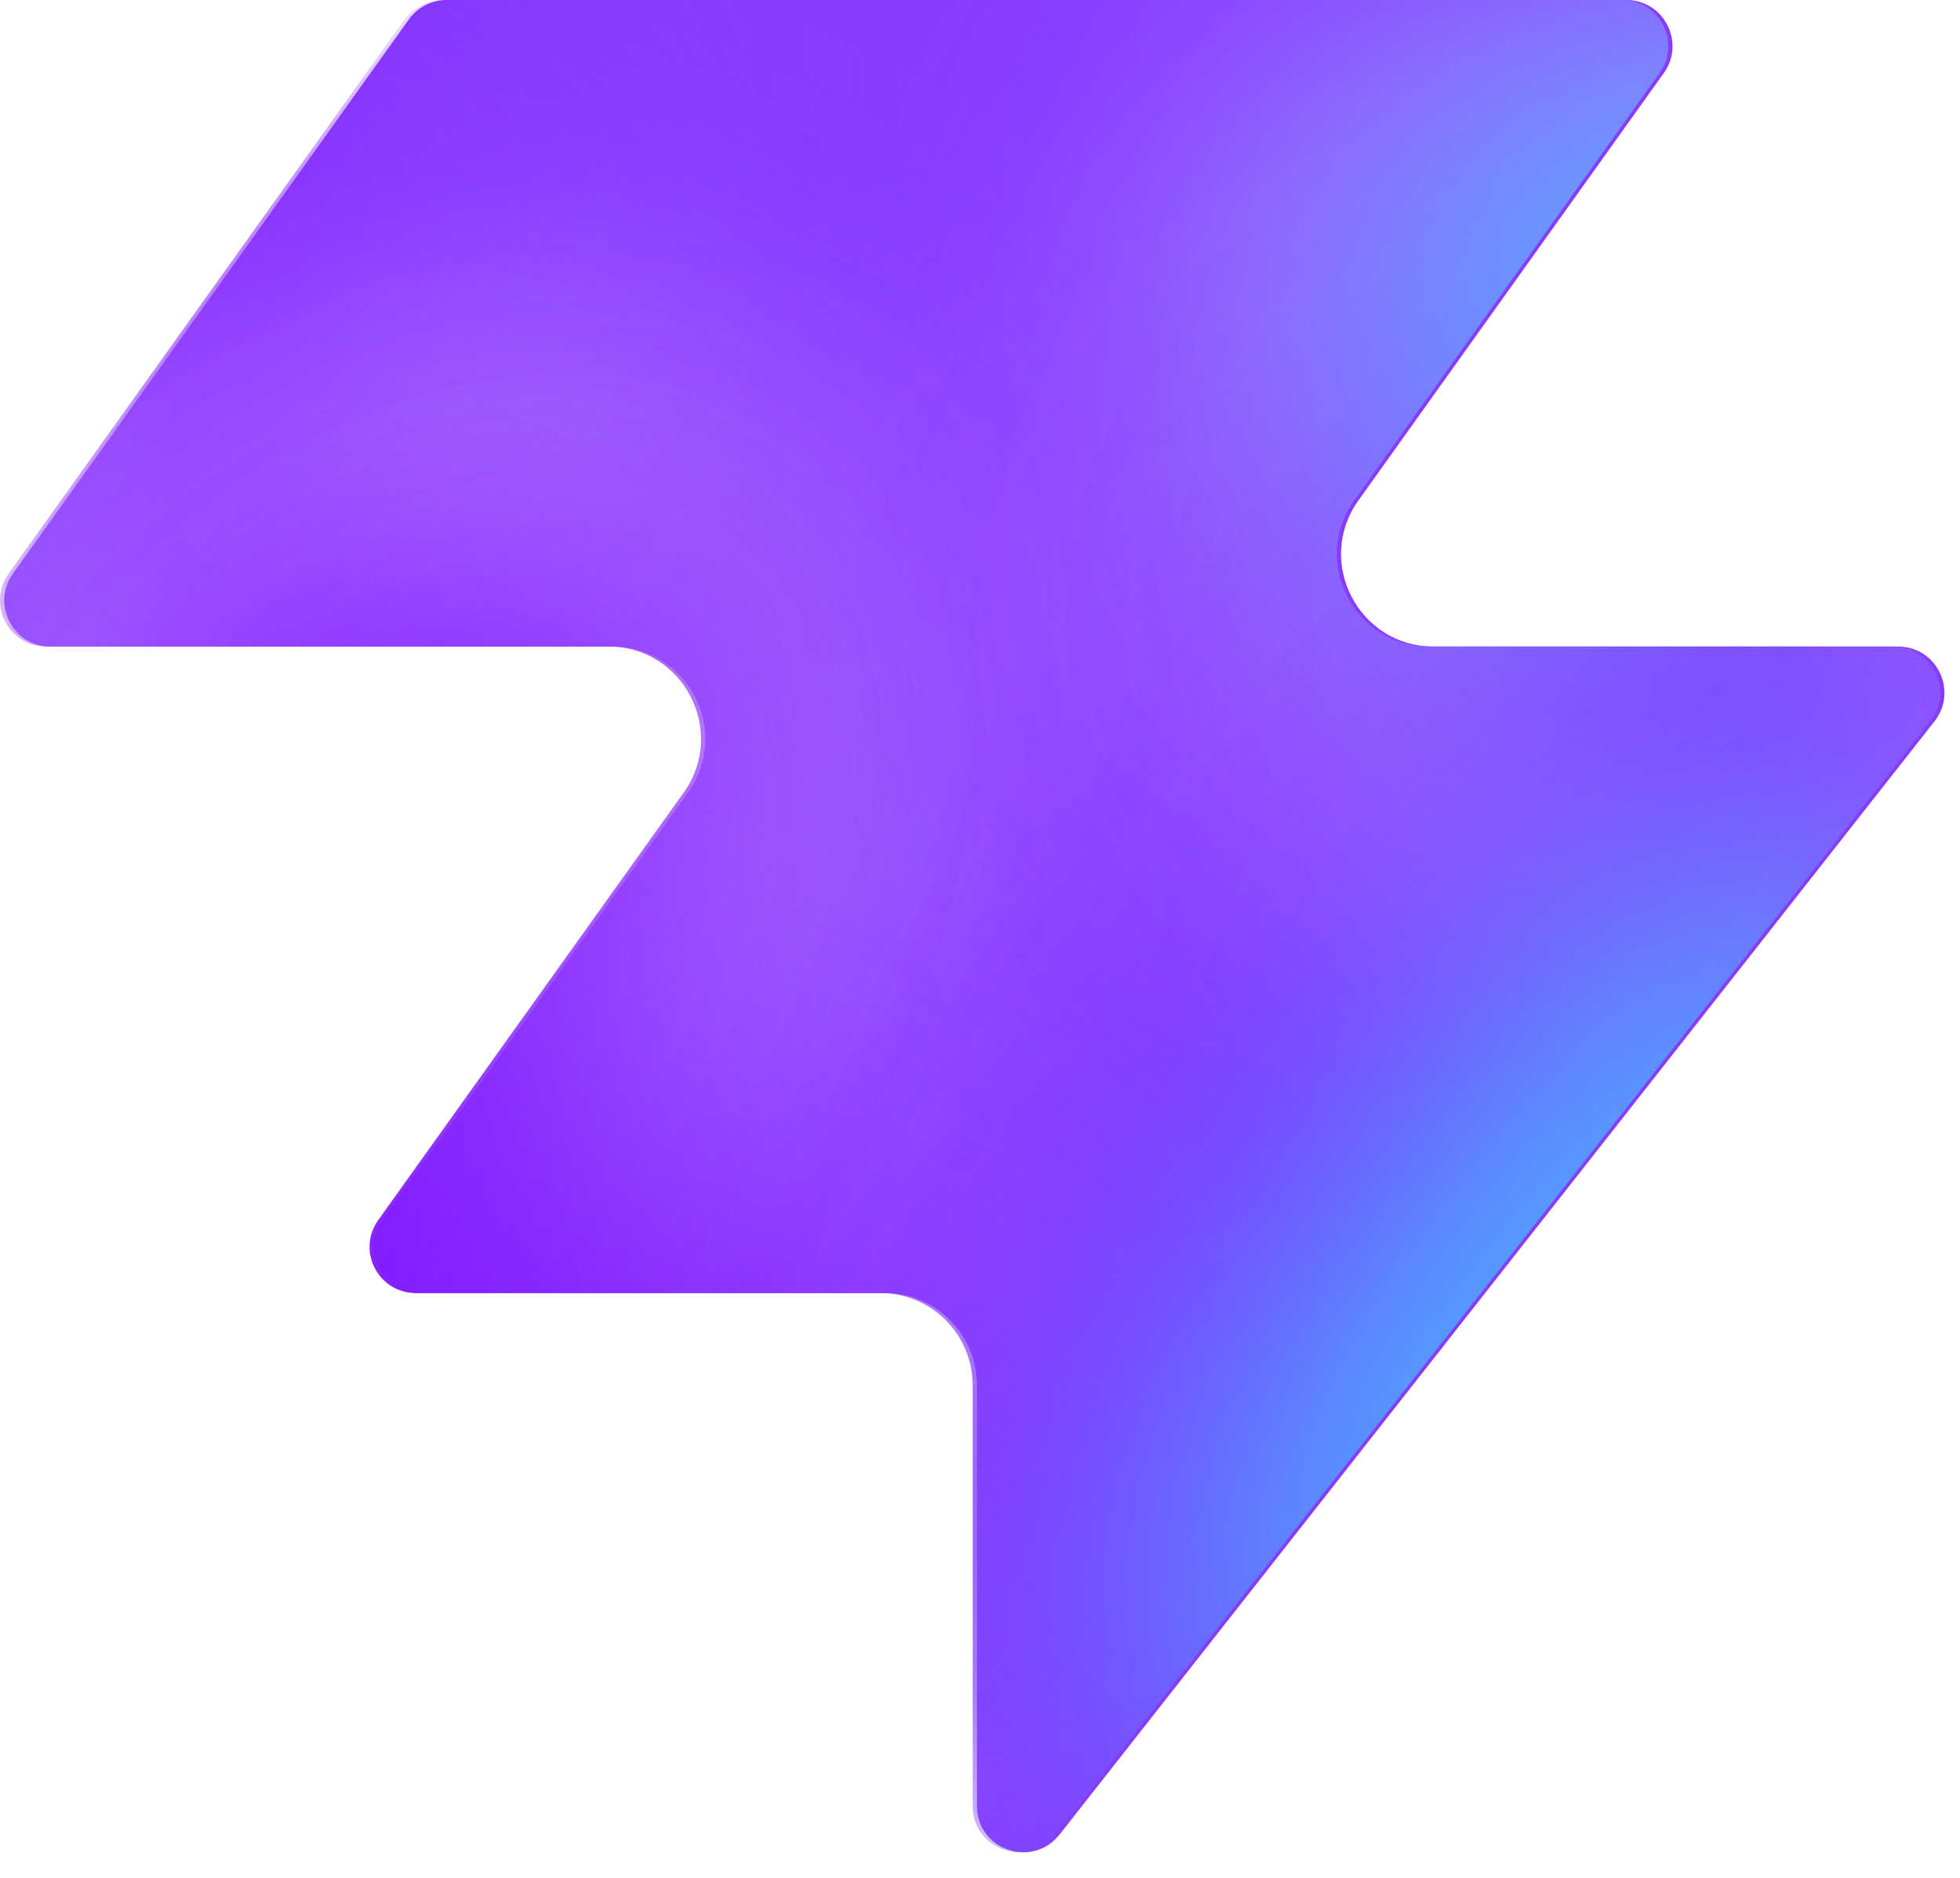
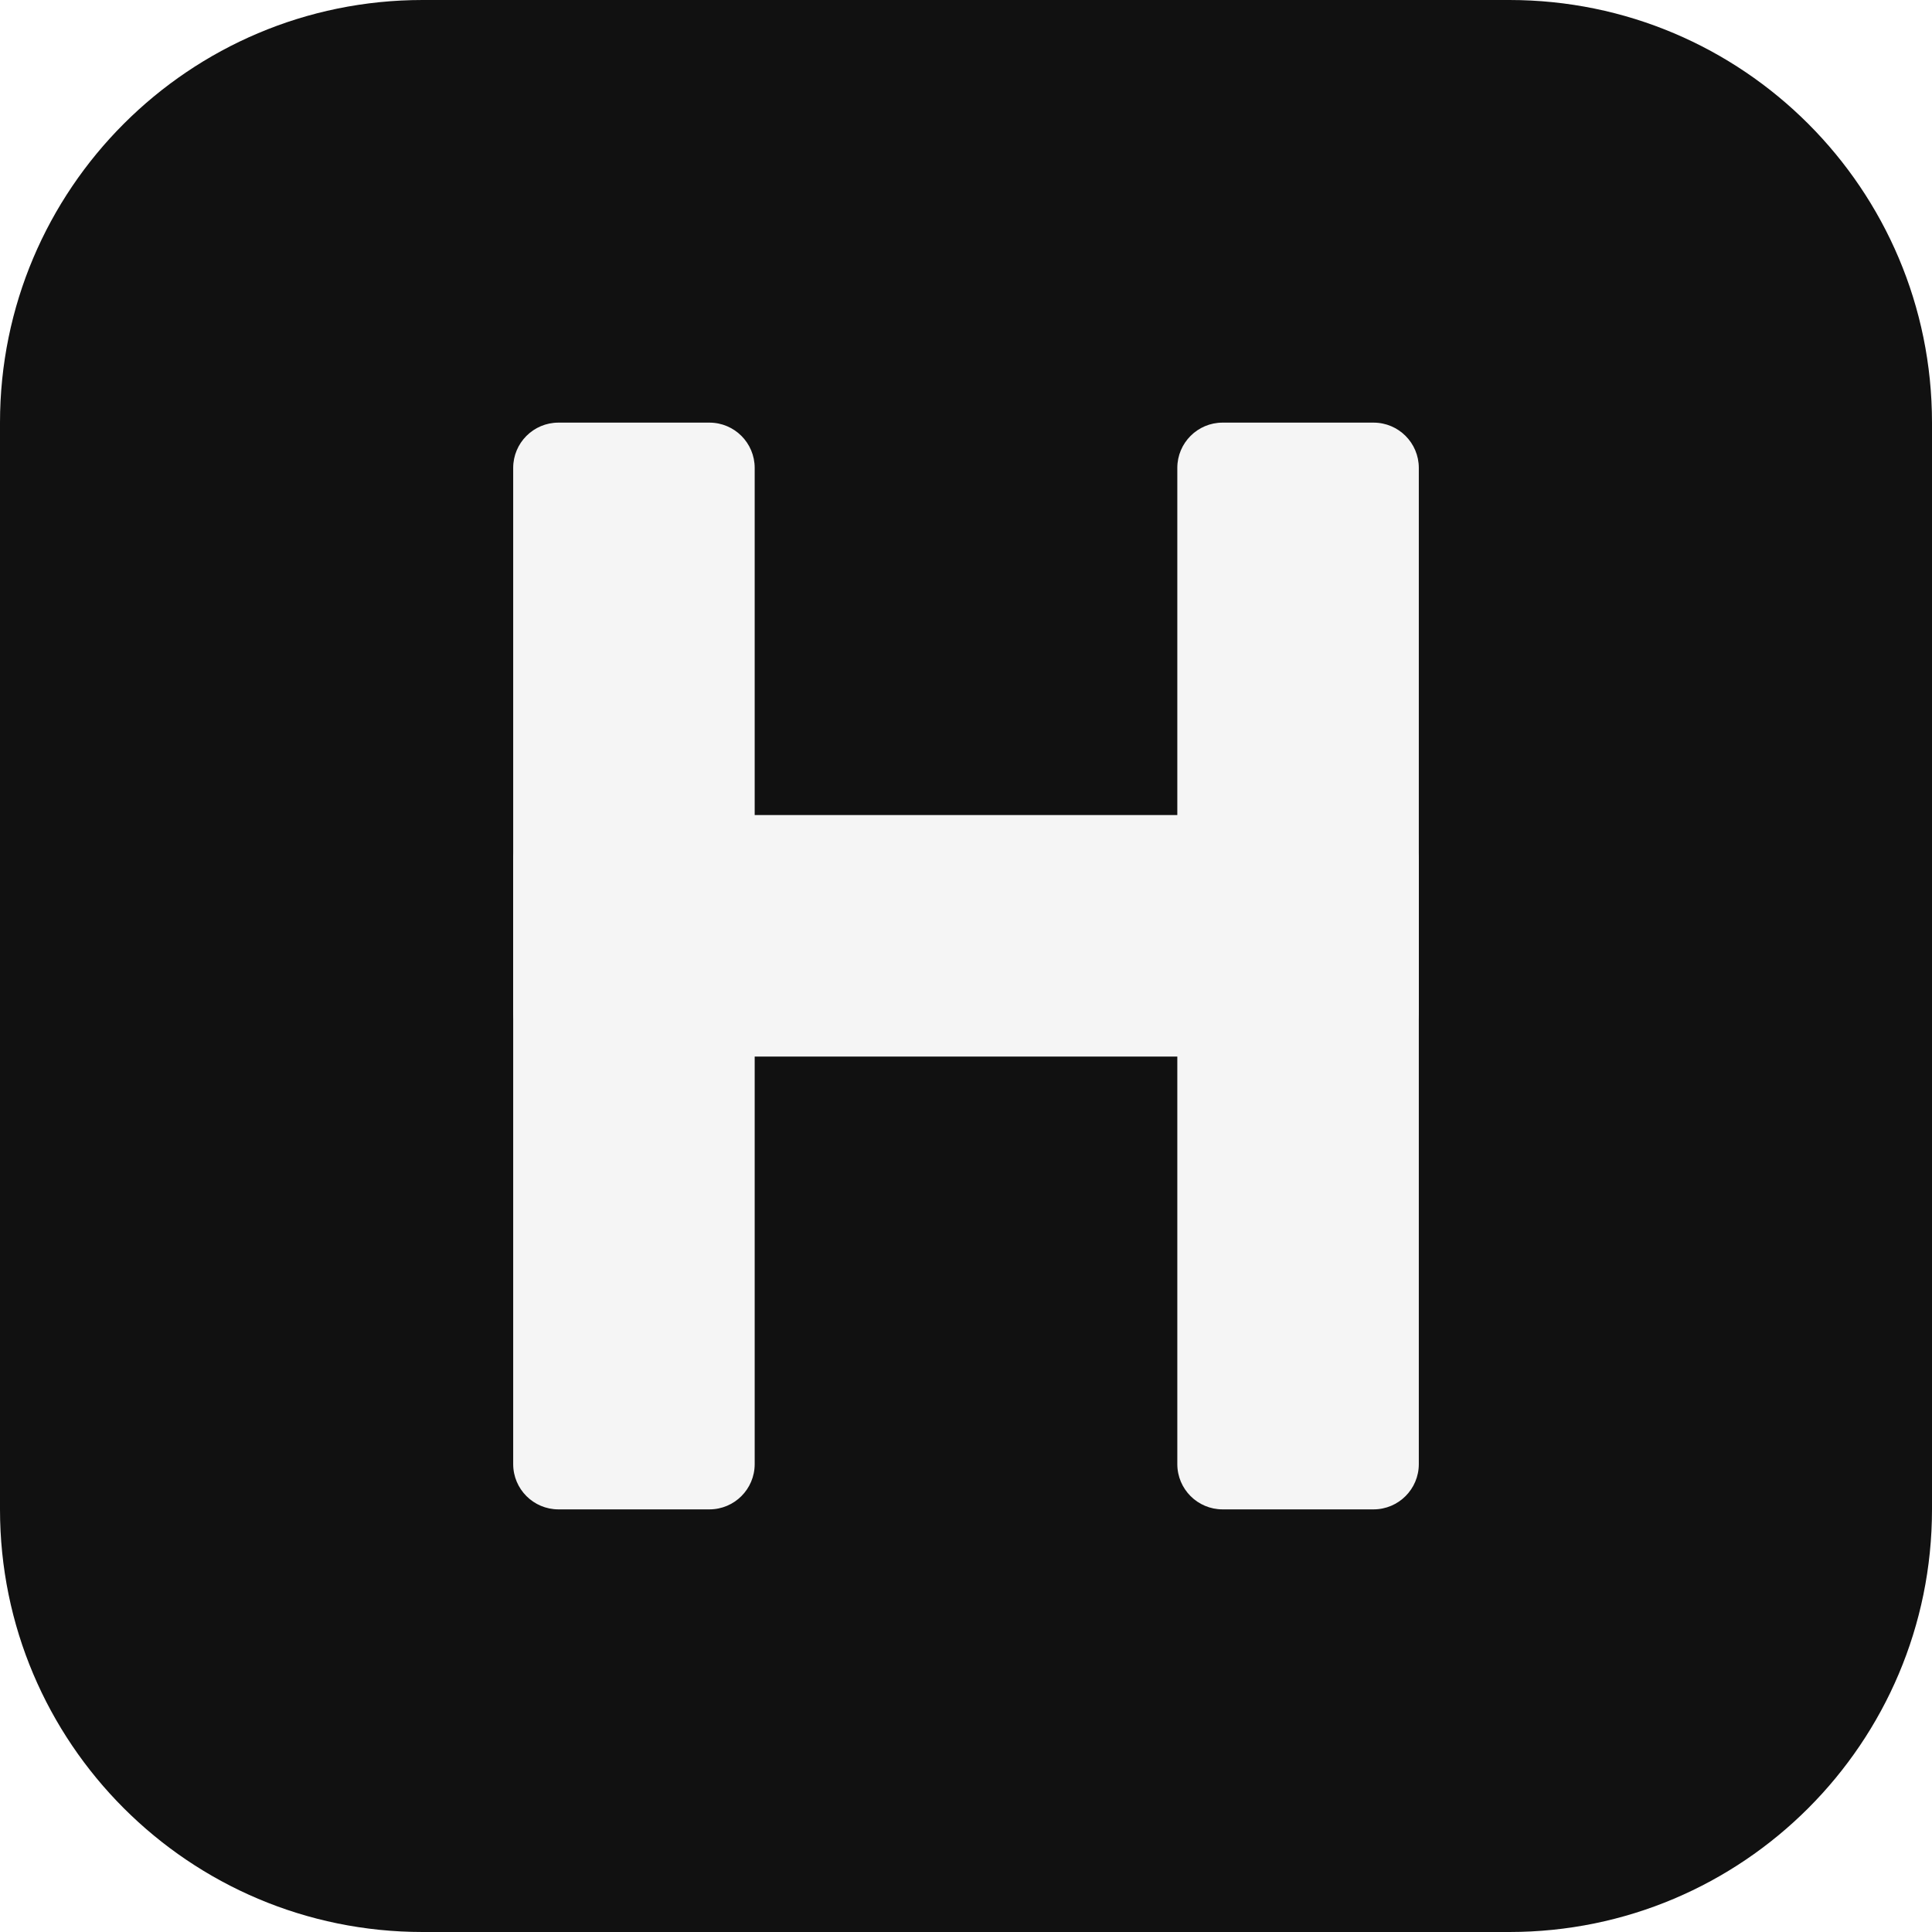
- <svg xmlns="http://www.w3.org/2000/svg" width="48" height="46" fill="none" viewBox="0 0 48 46">
-   <path fill="#863bff" d="M25.946 44.938c-.664.845-2.021.375-2.021-.698V33.937a2.26 2.26 0 0 0-2.262-2.262H10.287c-.92 0-1.456-1.04-.92-1.788l7.48-10.471c1.07-1.497 0-3.578-1.842-3.578H1.237c-.92 0-1.456-1.04-.92-1.788L10.013.474c.214-.297.556-.474.92-.474h28.894c.92 0 1.456 1.04.92 1.788l-7.48 10.471c-1.07 1.498 0 3.579 1.842 3.579h11.377c.943 0 1.473 1.088.89 1.83L25.947 44.94z" style="fill:#863bff;fill:color(display-p3 .525 .23 1);fill-opacity:1" />
-   <mask id="a" width="48" height="46" x="0" y="0" maskUnits="userSpaceOnUse" style="mask-type:alpha">
-     <path fill="#000" d="M25.842 44.938c-.664.844-2.021.375-2.021-.698V33.937a2.26 2.26 0 0 0-2.262-2.262H10.183c-.92 0-1.456-1.04-.92-1.788l7.48-10.471c1.07-1.498 0-3.579-1.842-3.579H1.133c-.92 0-1.456-1.04-.92-1.787L9.91.473c.214-.297.556-.474.92-.474h28.894c.92 0 1.456 1.04.92 1.788l-7.48 10.471c-1.07 1.498 0 3.578 1.842 3.578h11.377c.943 0 1.473 1.088.89 1.832L25.843 44.94z" style="fill:#000;fill-opacity:1" />
-   </mask>
-   <g mask="url(#a)">
-     <g filter="url(#b)">
-       <ellipse cx="5.508" cy="14.704" fill="#ede6ff" rx="5.508" ry="14.704" style="fill:#ede6ff;fill:color(display-p3 .927 .903 1);fill-opacity:1" transform="matrix(.00324 1 1 -.00324 -4.47 31.516)" />
-     </g>
-     <g filter="url(#c)">
-       <ellipse cx="10.399" cy="29.851" fill="#ede6ff" rx="10.399" ry="29.851" style="fill:#ede6ff;fill:color(display-p3 .927 .903 1);fill-opacity:1" transform="matrix(.00324 1 1 -.00324 -39.328 7.883)" />
-     </g>
-     <g filter="url(#d)">
-       <ellipse cx="5.508" cy="30.487" fill="#7e14ff" rx="5.508" ry="30.487" style="fill:#7e14ff;fill:color(display-p3 .492 .077 1);fill-opacity:1" transform="rotate(89.814 -25.913 -14.639)scale(1 -1)" />
-     </g>
-     <g filter="url(#e)">
-       <ellipse cx="5.508" cy="30.599" fill="#7e14ff" rx="5.508" ry="30.599" style="fill:#7e14ff;fill:color(display-p3 .492 .077 1);fill-opacity:1" transform="rotate(89.814 -32.644 -3.334)scale(1 -1)" />
-     </g>
-     <g filter="url(#f)">
-       <ellipse cx="5.508" cy="30.599" fill="#7e14ff" rx="5.508" ry="30.599" style="fill:#7e14ff;fill:color(display-p3 .492 .077 1);fill-opacity:1" transform="matrix(.00324 1 1 -.00324 -34.34 30.47)" />
-     </g>
-     <g filter="url(#g)">
-       <ellipse cx="14.072" cy="22.078" fill="#ede6ff" rx="14.072" ry="22.078" style="fill:#ede6ff;fill:color(display-p3 .927 .903 1);fill-opacity:1" transform="rotate(93.35 24.506 48.493)scale(-1 1)" />
-     </g>
-     <g filter="url(#h)">
-       <ellipse cx="3.47" cy="21.501" fill="#7e14ff" rx="3.47" ry="21.501" style="fill:#7e14ff;fill:color(display-p3 .492 .077 1);fill-opacity:1" transform="rotate(89.009 28.708 47.59)scale(-1 1)" />
-     </g>
-     <g filter="url(#i)">
-       <ellipse cx="3.47" cy="21.501" fill="#7e14ff" rx="3.47" ry="21.501" style="fill:#7e14ff;fill:color(display-p3 .492 .077 1);fill-opacity:1" transform="rotate(89.009 28.708 47.59)scale(-1 1)" />
-     </g>
-     <g filter="url(#j)">
-       <ellipse cx=".387" cy="8.972" fill="#7e14ff" rx="4.407" ry="29.108" style="fill:#7e14ff;fill:color(display-p3 .492 .077 1);fill-opacity:1" transform="rotate(39.51 .387 8.972)" />
-     </g>
-     <g filter="url(#k)">
-       <ellipse cx="47.523" cy="-6.092" fill="#7e14ff" rx="4.407" ry="29.108" style="fill:#7e14ff;fill:color(display-p3 .492 .077 1);fill-opacity:1" transform="rotate(37.892 47.523 -6.092)" />
-     </g>
-     <g filter="url(#l)">
-       <ellipse cx="41.412" cy="6.333" fill="#47bfff" rx="5.971" ry="9.665" style="fill:#47bfff;fill:color(display-p3 .28 .748 1);fill-opacity:1" transform="rotate(37.892 41.412 6.333)" />
-     </g>
-     <g filter="url(#m)">
-       <ellipse cx="-1.879" cy="38.332" fill="#7e14ff" rx="4.407" ry="29.108" style="fill:#7e14ff;fill:color(display-p3 .492 .077 1);fill-opacity:1" transform="rotate(37.892 -1.88 38.332)" />
-     </g>
-     <g filter="url(#n)">
-       <ellipse cx="-1.879" cy="38.332" fill="#7e14ff" rx="4.407" ry="29.108" style="fill:#7e14ff;fill:color(display-p3 .492 .077 1);fill-opacity:1" transform="rotate(37.892 -1.88 38.332)" />
-     </g>
-     <g filter="url(#o)">
-       <ellipse cx="35.651" cy="29.907" fill="#7e14ff" rx="4.407" ry="29.108" style="fill:#7e14ff;fill:color(display-p3 .492 .077 1);fill-opacity:1" transform="rotate(37.892 35.651 29.907)" />
-     </g>
-     <g filter="url(#p)">
-       <ellipse cx="38.418" cy="32.4" fill="#47bfff" rx="5.971" ry="15.297" style="fill:#47bfff;fill:color(display-p3 .28 .748 1);fill-opacity:1" transform="rotate(37.892 38.418 32.4)" />
-     </g>
-   </g>
-   <defs>
-     <filter id="b" width="60.045" height="41.654" x="-19.77" y="16.149" color-interpolation-filters="sRGB" filterUnits="userSpaceOnUse">
-       <feFlood flood-opacity="0" result="BackgroundImageFix" />
-       <feBlend in="SourceGraphic" in2="BackgroundImageFix" result="shape" />
-       <feGaussianBlur result="effect1_foregroundBlur_2002_17158" stdDeviation="7.659" />
-     </filter>
-     <filter id="c" width="90.34" height="51.437" x="-54.613" y="-7.533" color-interpolation-filters="sRGB" filterUnits="userSpaceOnUse">
-       <feFlood flood-opacity="0" result="BackgroundImageFix" />
-       <feBlend in="SourceGraphic" in2="BackgroundImageFix" result="shape" />
-       <feGaussianBlur result="effect1_foregroundBlur_2002_17158" stdDeviation="7.659" />
-     </filter>
-     <filter id="d" width="79.355" height="29.4" x="-49.64" y="2.03" color-interpolation-filters="sRGB" filterUnits="userSpaceOnUse">
-       <feFlood flood-opacity="0" result="BackgroundImageFix" />
-       <feBlend in="SourceGraphic" in2="BackgroundImageFix" result="shape" />
-       <feGaussianBlur result="effect1_foregroundBlur_2002_17158" stdDeviation="4.596" />
-     </filter>
-     <filter id="e" width="79.579" height="29.4" x="-45.045" y="20.029" color-interpolation-filters="sRGB" filterUnits="userSpaceOnUse">
-       <feFlood flood-opacity="0" result="BackgroundImageFix" />
-       <feBlend in="SourceGraphic" in2="BackgroundImageFix" result="shape" />
-       <feGaussianBlur result="effect1_foregroundBlur_2002_17158" stdDeviation="4.596" />
-     </filter>
-     <filter id="f" width="79.579" height="29.4" x="-43.513" y="21.178" color-interpolation-filters="sRGB" filterUnits="userSpaceOnUse">
-       <feFlood flood-opacity="0" result="BackgroundImageFix" />
-       <feBlend in="SourceGraphic" in2="BackgroundImageFix" result="shape" />
-       <feGaussianBlur result="effect1_foregroundBlur_2002_17158" stdDeviation="4.596" />
-     </filter>
-     <filter id="g" width="74.749" height="58.852" x="15.756" y="-17.901" color-interpolation-filters="sRGB" filterUnits="userSpaceOnUse">
-       <feFlood flood-opacity="0" result="BackgroundImageFix" />
-       <feBlend in="SourceGraphic" in2="BackgroundImageFix" result="shape" />
-       <feGaussianBlur result="effect1_foregroundBlur_2002_17158" stdDeviation="7.659" />
-     </filter>
-     <filter id="h" width="61.377" height="25.362" x="23.548" y="2.284" color-interpolation-filters="sRGB" filterUnits="userSpaceOnUse">
-       <feFlood flood-opacity="0" result="BackgroundImageFix" />
-       <feBlend in="SourceGraphic" in2="BackgroundImageFix" result="shape" />
-       <feGaussianBlur result="effect1_foregroundBlur_2002_17158" stdDeviation="4.596" />
-     </filter>
-     <filter id="i" width="61.377" height="25.362" x="23.548" y="2.284" color-interpolation-filters="sRGB" filterUnits="userSpaceOnUse">
-       <feFlood flood-opacity="0" result="BackgroundImageFix" />
-       <feBlend in="SourceGraphic" in2="BackgroundImageFix" result="shape" />
-       <feGaussianBlur result="effect1_foregroundBlur_2002_17158" stdDeviation="4.596" />
-     </filter>
-     <filter id="j" width="56.045" height="63.649" x="-27.636" y="-22.853" color-interpolation-filters="sRGB" filterUnits="userSpaceOnUse">
-       <feFlood flood-opacity="0" result="BackgroundImageFix" />
-       <feBlend in="SourceGraphic" in2="BackgroundImageFix" result="shape" />
-       <feGaussianBlur result="effect1_foregroundBlur_2002_17158" stdDeviation="4.596" />
-     </filter>
-     <filter id="k" width="54.814" height="64.646" x="20.116" y="-38.415" color-interpolation-filters="sRGB" filterUnits="userSpaceOnUse">
-       <feFlood flood-opacity="0" result="BackgroundImageFix" />
-       <feBlend in="SourceGraphic" in2="BackgroundImageFix" result="shape" />
-       <feGaussianBlur result="effect1_foregroundBlur_2002_17158" stdDeviation="4.596" />
-     </filter>
-     <filter id="l" width="33.541" height="35.313" x="24.641" y="-11.323" color-interpolation-filters="sRGB" filterUnits="userSpaceOnUse">
-       <feFlood flood-opacity="0" result="BackgroundImageFix" />
-       <feBlend in="SourceGraphic" in2="BackgroundImageFix" result="shape" />
-       <feGaussianBlur result="effect1_foregroundBlur_2002_17158" stdDeviation="4.596" />
-     </filter>
-     <filter id="m" width="54.814" height="64.646" x="-29.286" y="6.009" color-interpolation-filters="sRGB" filterUnits="userSpaceOnUse">
-       <feFlood flood-opacity="0" result="BackgroundImageFix" />
-       <feBlend in="SourceGraphic" in2="BackgroundImageFix" result="shape" />
-       <feGaussianBlur result="effect1_foregroundBlur_2002_17158" stdDeviation="4.596" />
-     </filter>
-     <filter id="n" width="54.814" height="64.646" x="-29.286" y="6.009" color-interpolation-filters="sRGB" filterUnits="userSpaceOnUse">
-       <feFlood flood-opacity="0" result="BackgroundImageFix" />
-       <feBlend in="SourceGraphic" in2="BackgroundImageFix" result="shape" />
-       <feGaussianBlur result="effect1_foregroundBlur_2002_17158" stdDeviation="4.596" />
-     </filter>
-     <filter id="o" width="54.814" height="64.646" x="8.244" y="-2.416" color-interpolation-filters="sRGB" filterUnits="userSpaceOnUse">
-       <feFlood flood-opacity="0" result="BackgroundImageFix" />
-       <feBlend in="SourceGraphic" in2="BackgroundImageFix" result="shape" />
-       <feGaussianBlur result="effect1_foregroundBlur_2002_17158" stdDeviation="4.596" />
-     </filter>
-     <filter id="p" width="39.409" height="43.623" x="18.713" y="10.588" color-interpolation-filters="sRGB" filterUnits="userSpaceOnUse">
-       <feFlood flood-opacity="0" result="BackgroundImageFix" />
-       <feBlend in="SourceGraphic" in2="BackgroundImageFix" result="shape" />
-       <feGaussianBlur result="effect1_foregroundBlur_2002_17158" stdDeviation="4.596" />
-     </filter>
-   </defs>
+ <svg xmlns="http://www.w3.org/2000/svg" viewBox="0 0 64 64" role="img" aria-label="Monogram H">
+   <rect width="64" height="64" rx="14" fill="#111111" />
+   <rect x="17" y="14" width="8" height="36" rx="1.5" fill="#F5F5F5" />
+   <rect x="39" y="14" width="8" height="36" rx="1.5" fill="#F5F5F5" />
+   <rect x="17" y="27" width="30" height="8" rx="1.5" fill="#F5F5F5" />
</svg>
